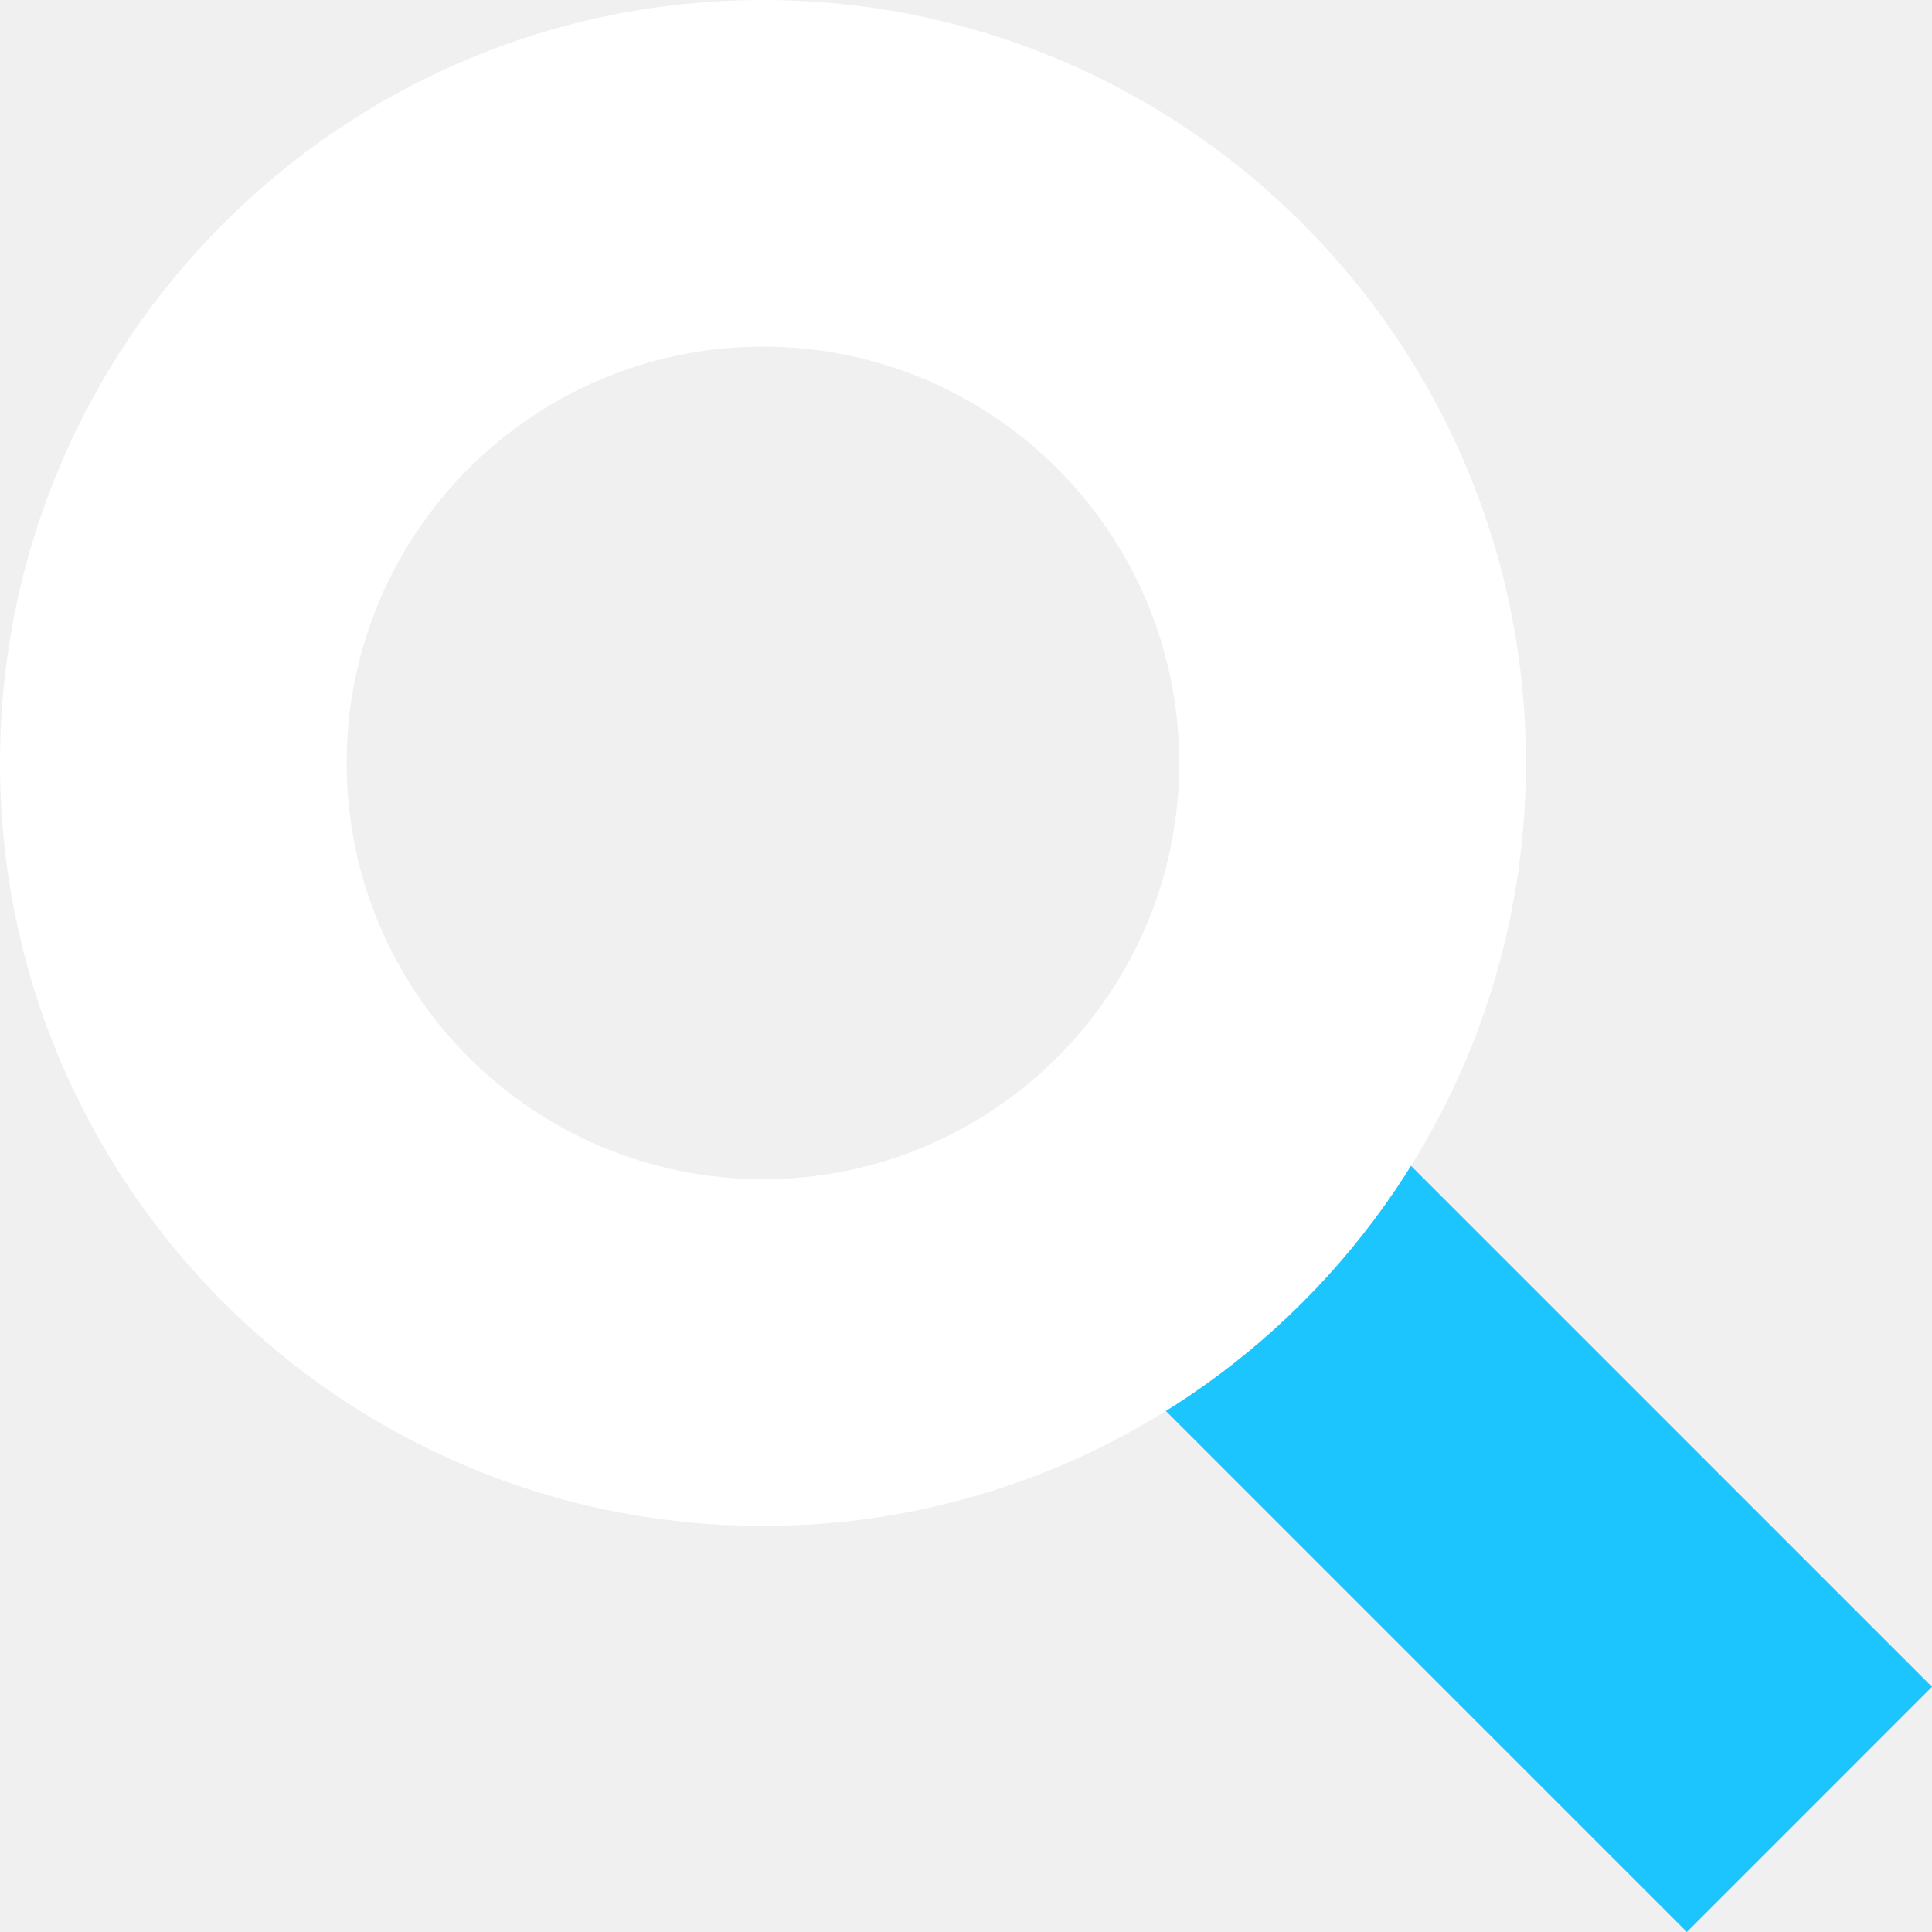
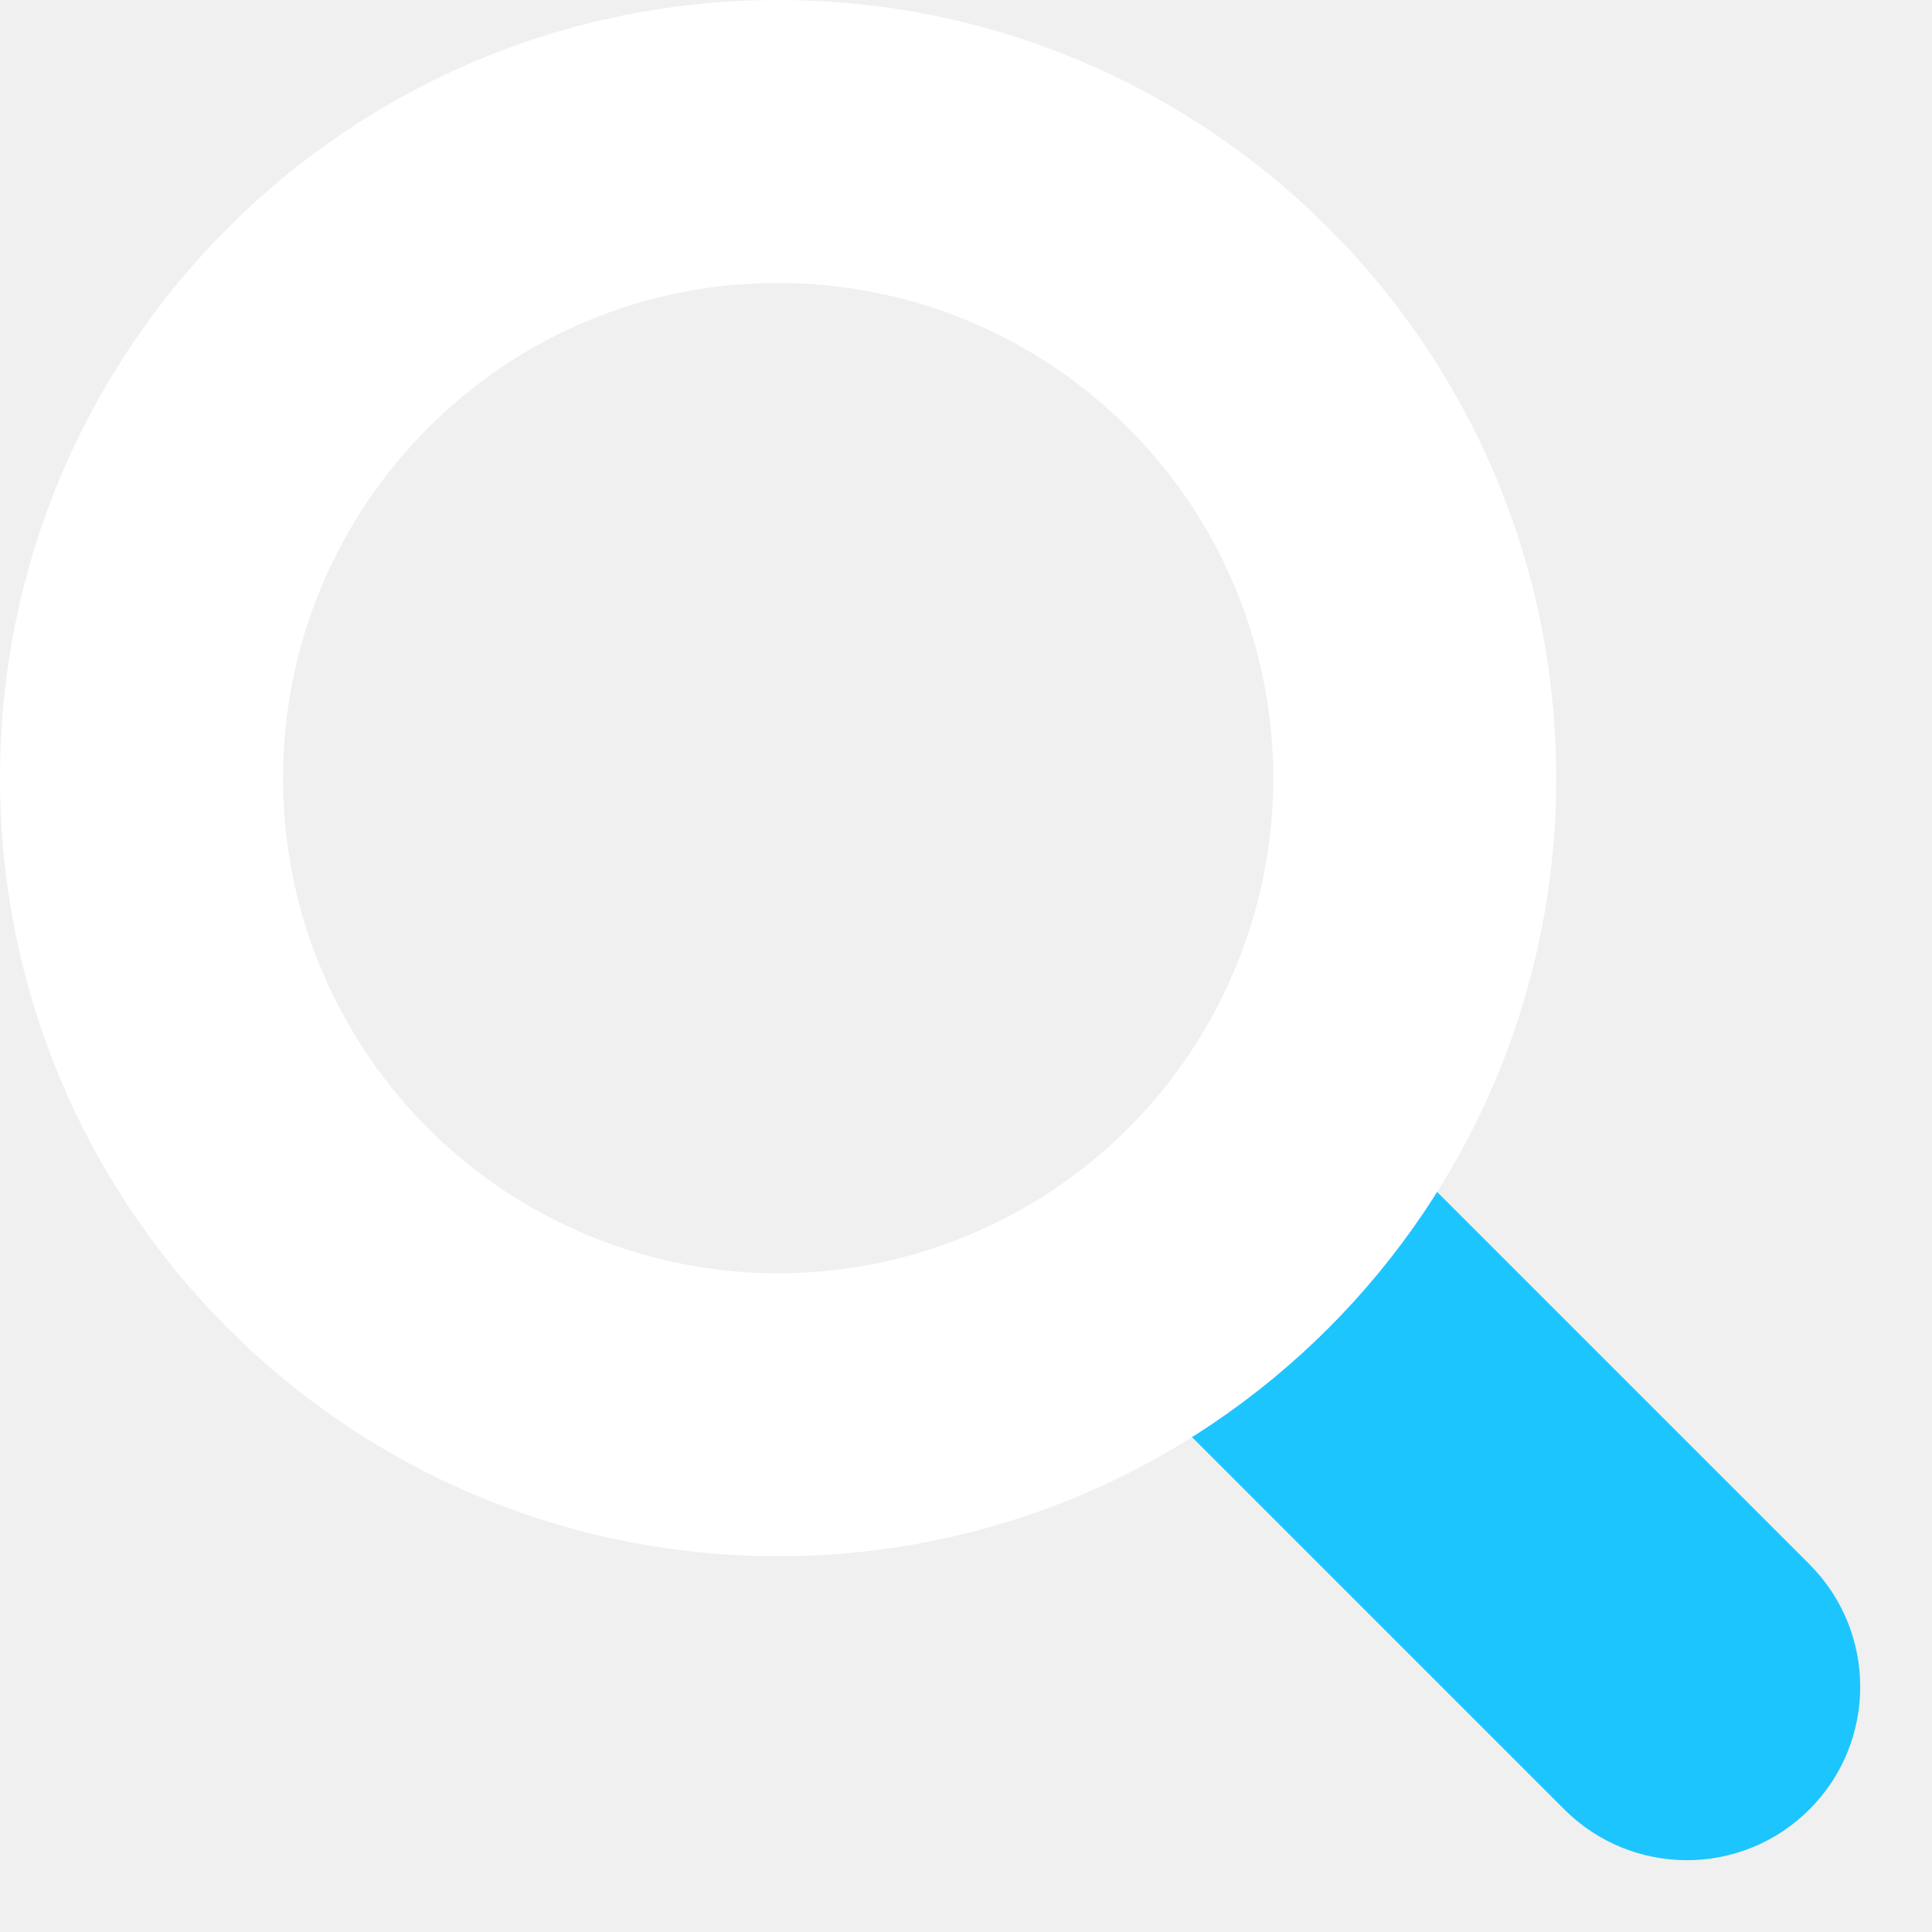
<svg xmlns="http://www.w3.org/2000/svg" viewBox="0 0 1024 1024">
  <defs>
    <style>.cls-1{fill:#1dc5ff;}.cls-2{fill:#fff;}</style>
  </defs>
  <g id="Layer_4" data-name="Layer 4">
-     <rect class="cls-1" x="533.68" y="690.97" width="498.34" height="183.74" transform="translate(782.85 -324.27) rotate(45)" />
-     <path class="cls-2" d="M404.38,0C181.05,0,0,181.05,0,404.38S181.05,808.77,404.38,808.77s404.39-181,404.39-404.39S627.72,0,404.38,0Zm0,625c-121.85,0-220.64-98.78-220.64-220.64s98.79-220.64,220.64-220.64S625,282.53,625,404.38,526.24,625,404.38,625Z" />
+     <rect class="cls-1" x="533.68" y="690.97" width="498.34" height="183.74" rx="91.87" transform="translate(782.85 -324.27) rotate(45)" />
+     <path class="cls-2" d="M412.42,150a262.42,262.42,0,1,1-185.56,76.86A260.7,260.7,0,0,1,412.42,150m0-150h0C184.64,0,0,184.64,0,412.41H0C0,640.19,184.64,824.83,412.41,824.83h0c227.77,0,412.41-184.64,412.41-412.41h0C824.83,184.64,640.19,0,412.42,0Z" />
  </g>
</svg>
